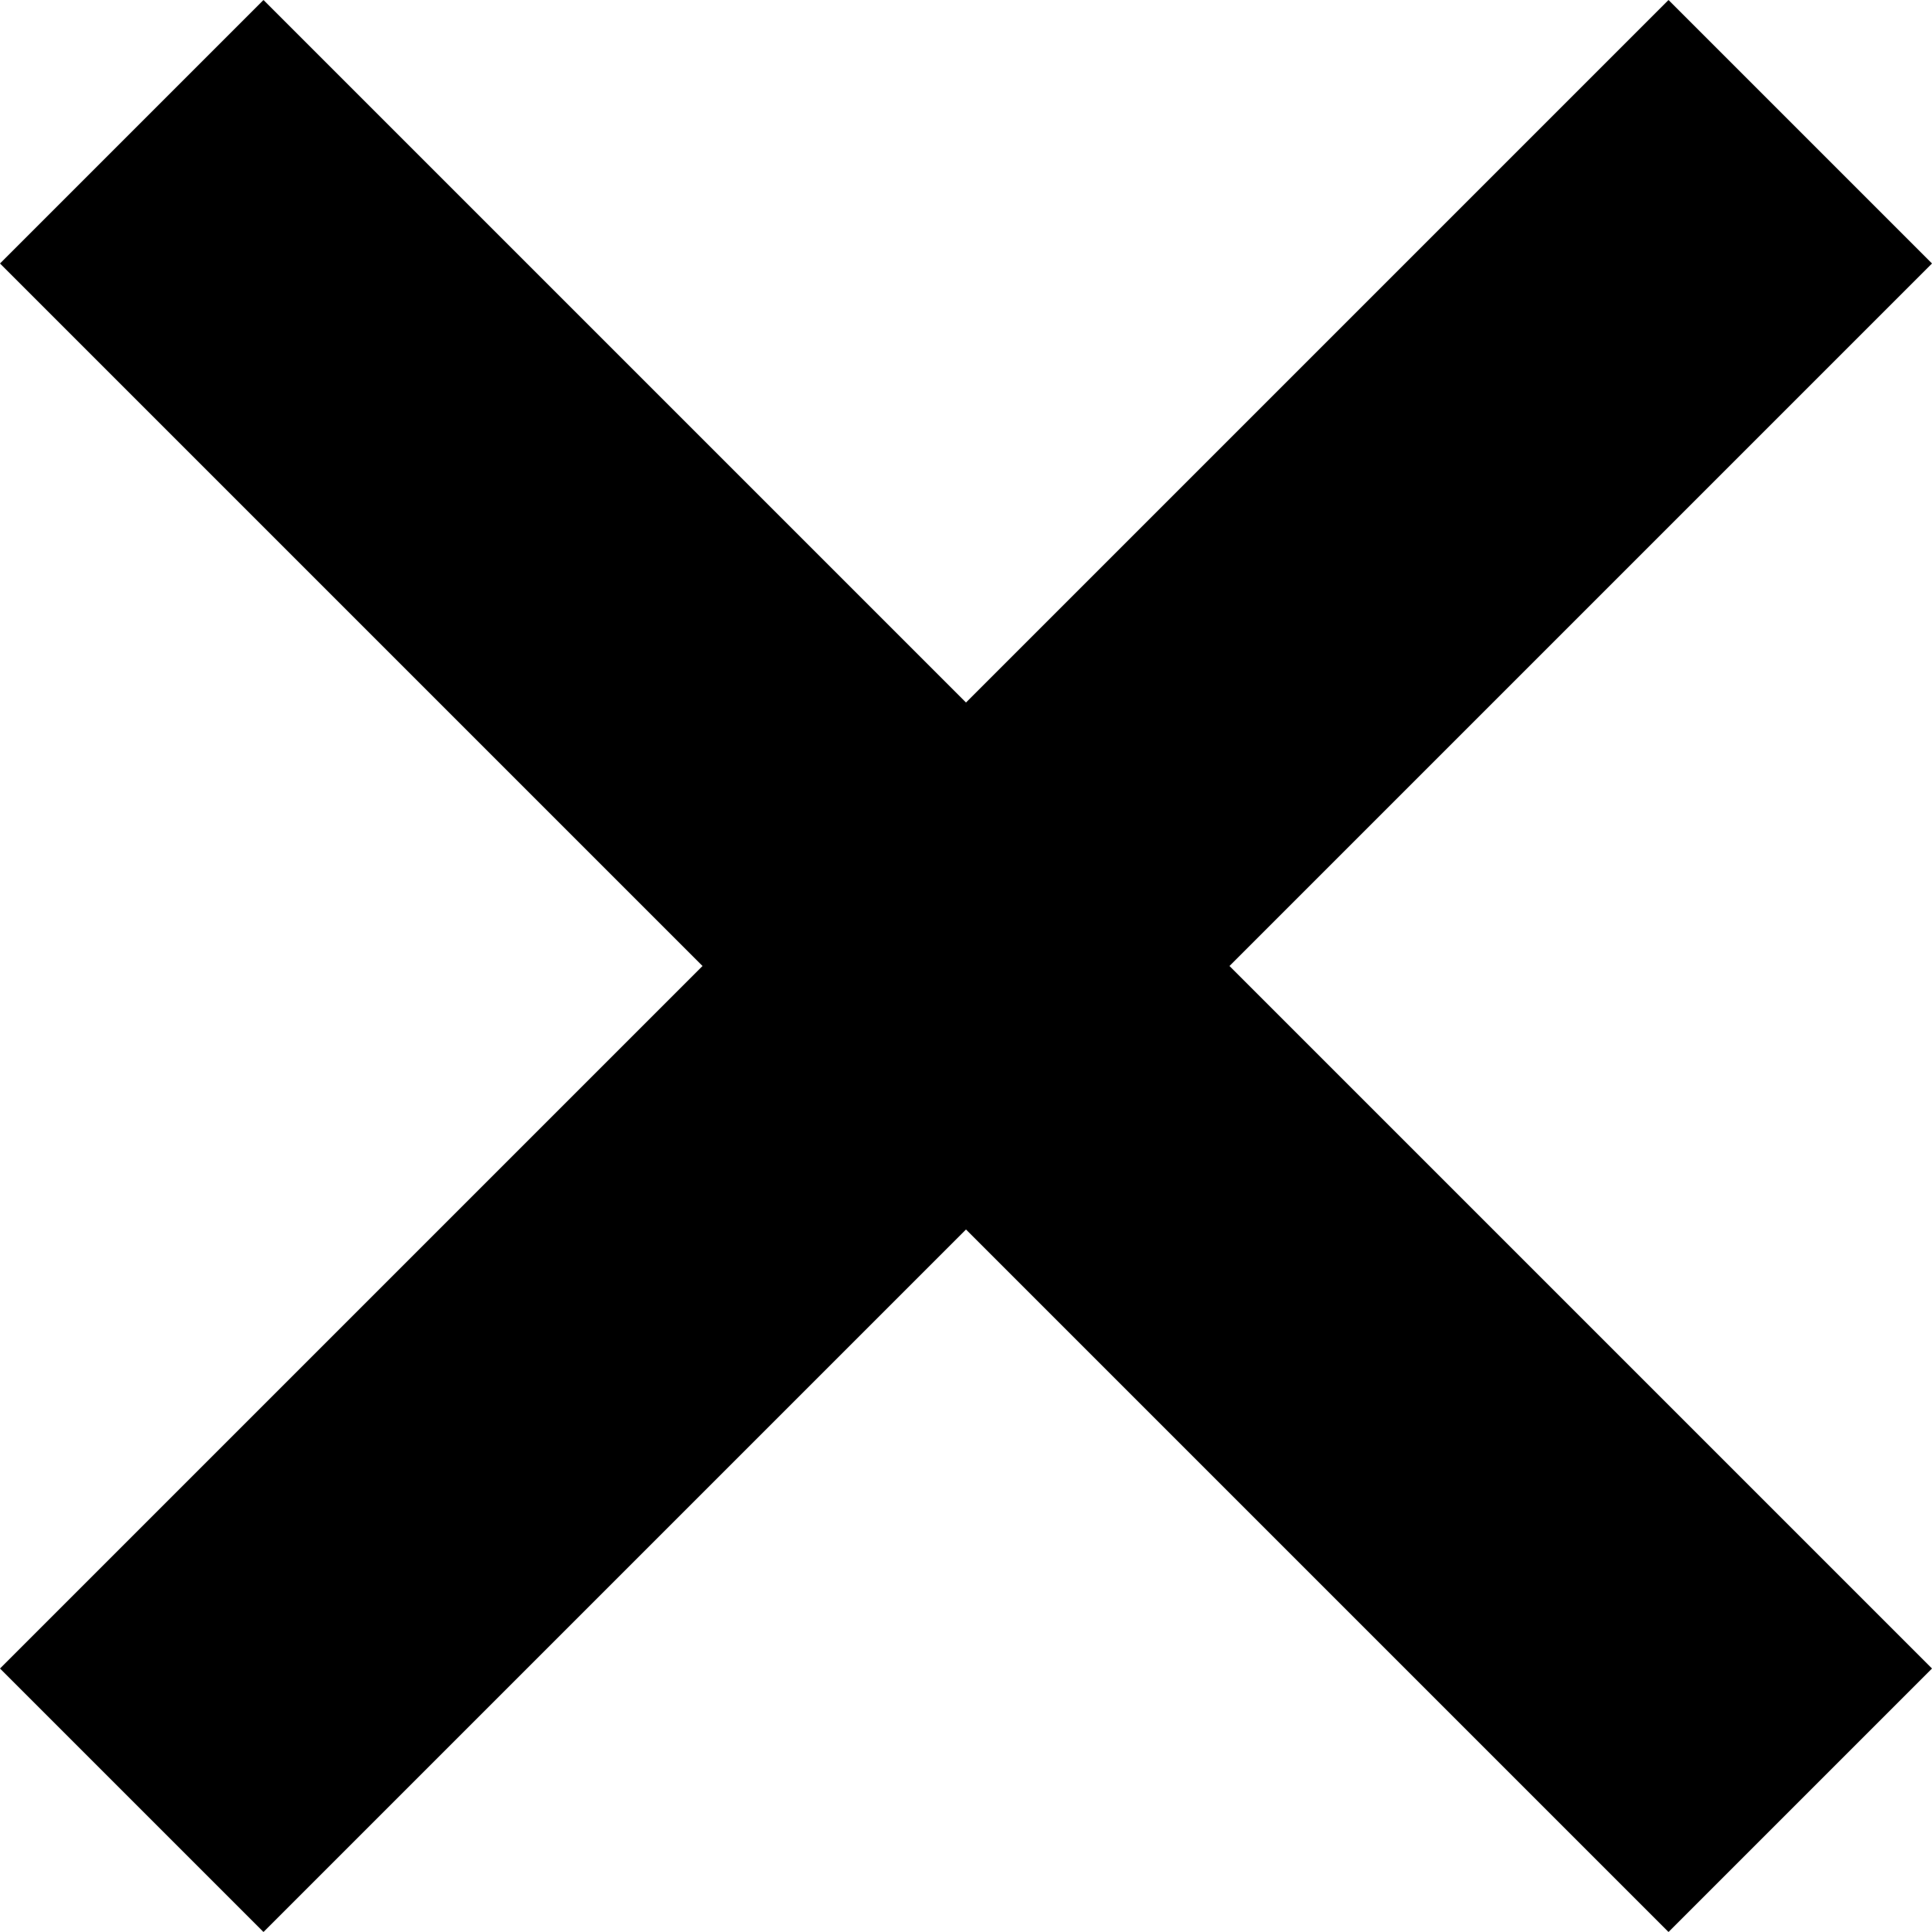
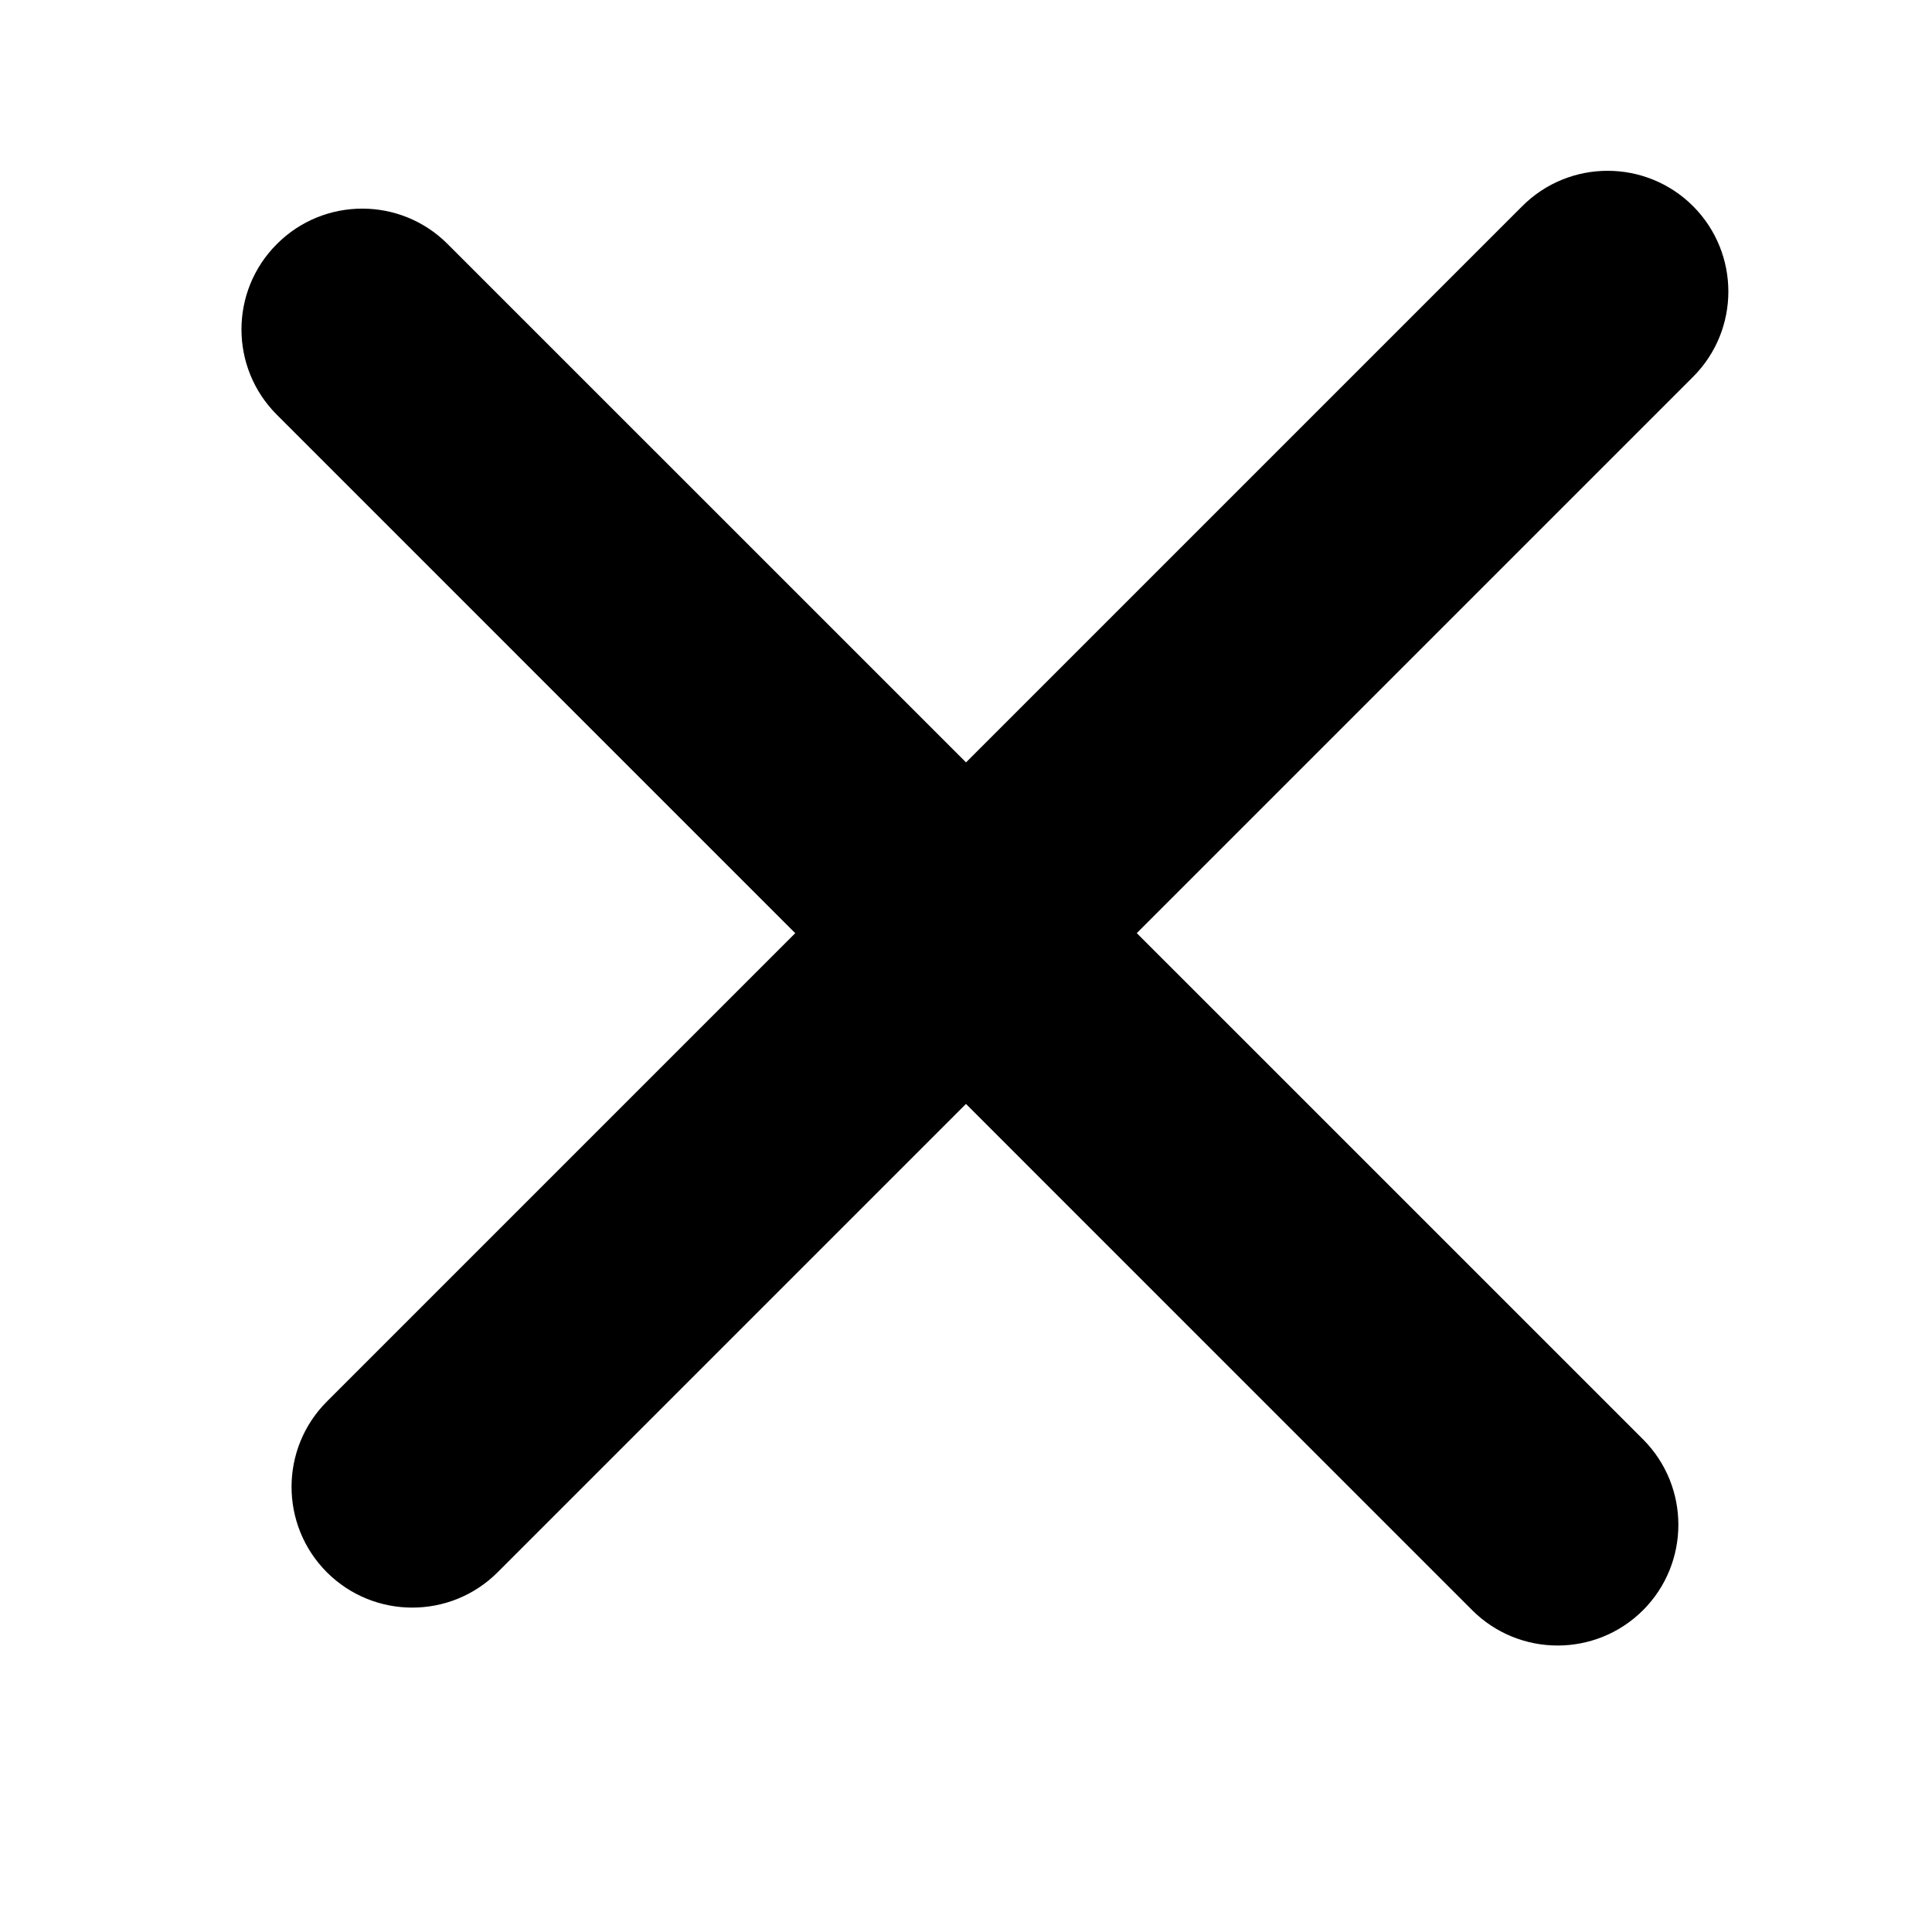
- <svg xmlns="http://www.w3.org/2000/svg" version="1.1" width="32" height="32" viewBox="0 0 32 32">
-   <path d="M16 11.636l-11.636-11.636-4.364 4.364 11.636 11.636-11.636 11.636 4.364 4.364 11.636-11.636 11.636 11.636 4.364-4.364-11.636-11.636 11.636-11.636-4.364-4.364z" />
+ <svg xmlns="http://www.w3.org/2000/svg" width="16" height="16" viewBox="0 0 16 14">
+   <path d="M2.707 10.607C2.317 10.997 2.317 11.63 2.707 12.021C3.098 12.411 3.731 12.411 4.121 12.021L14.021 2.121C14.411 1.731 14.411 1.098 14.021 0.707C13.63 0.317 12.997 0.317 12.607 0.707L2.707 10.607Z" />
+   <path d="M3.707 1.021C3.317 0.63 2.683 0.63 2.293 1.021C1.902 1.411 1.902 2.045 2.293 2.435L12.192 12.335C12.583 12.725 13.216 12.725 13.607 12.335C13.997 11.944 13.997 11.311 13.607 10.92L3.707 1.021Z" />
</svg>
